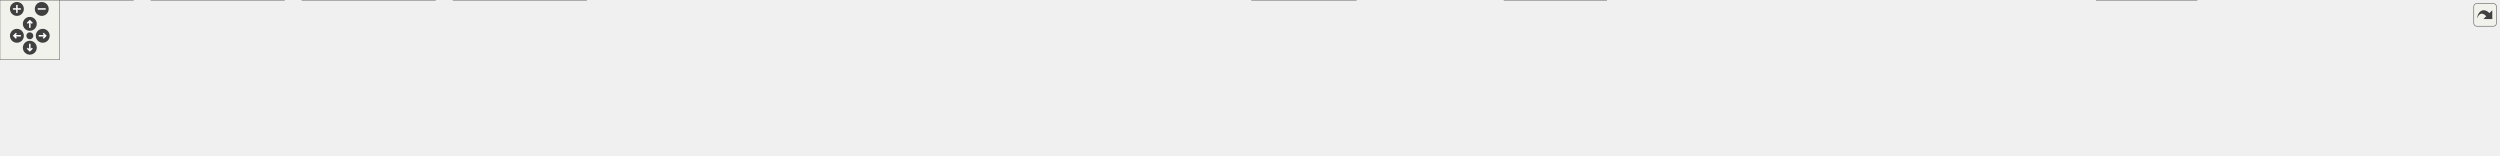
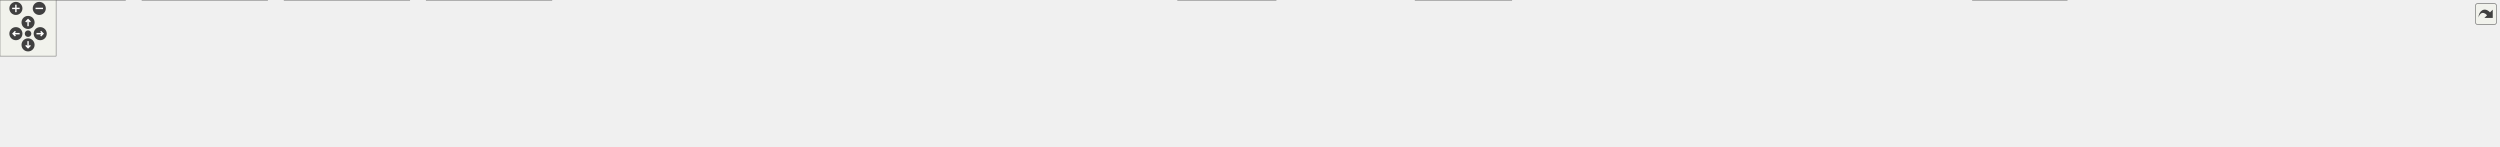
<svg xmlns="http://www.w3.org/2000/svg" xmlns:xlink="http://www.w3.org/1999/xlink" id="main" version="1.1" xml:space="preserve">
  <style type="text/css">
.edge:hover path { stroke: red; }
.edge:hover polygon { stroke: red; fill: red; }
</style>
  <defs>
    <circle id="rim" cx="0" cy="0" r="7" />
    <circle id="rim2" cx="0" cy="0" r="3.5" />
    <g id="zoomPlus">
      <use xlink:href="#rim" fill="#404040">
        <set attributeName="fill" to="#808080" begin="zoomplus.mouseover" end="zoomplus.mouseout" />
      </use>
      <path d="M-4,0h8M0,-4v8" fill="none" stroke="white" stroke-width="1.5" pointer-events="none" />
    </g>
    <g id="zoomMin">
      <use xlink:href="#rim" fill="#404040">
        <set attributeName="fill" to="#808080" begin="zoomminus.mouseover" end="zoomminus.mouseout" />
      </use>
      <path d="M-4,0h8" fill="none" stroke="white" stroke-width="1.5" pointer-events="none" />
    </g>
    <g id="dirArrow">
      <path fill="none" stroke="white" stroke-width="1.5" d="M0,-3.0v7 M-2.5,-0.5L0,-3.0L2.5,-0.5" />
    </g>
    <g id="resetDef">
      <use xlink:href="#rim2" fill="#404040">
        <set attributeName="fill" to="#808080" begin="reset.mouseover" end="reset.mouseout" />
      </use>
    </g>
  </defs>
  <svg id="graph" class="graph">
    <g id="viewport">
      <g id="node1" class="node">
        <g id="a_node1">
          <a xlink:title=" ">
-             <polygon fill="#999999" stroke="#666666" points="1324.5,-96 1175.5,-96 1175.5,-66 1324.5,-66 1324.5,-96" />
-             <text text-anchor="start" x="1183.5" y="-84" font-family="Helvetica,sans-Serif" font-size="10.00">include/SSystem/SComponent</text>
-             <text text-anchor="middle" x="1250" y="-73" font-family="Helvetica,sans-Serif" font-size="10.00">/c_math.h</text>
+             <polygon fill="#999999" stroke="#666666" points="1386.5,-96 1237.5,-96 1237.5,-66 1386.5,-66 1386.5,-96" />
+             <text text-anchor="start" x="1245.5" y="-84" font-family="Helvetica,sans-Serif" font-size="10.00">include/SSystem/SComponent</text>
+             <text text-anchor="middle" x="1312" y="-73" font-family="Helvetica,sans-Serif" font-size="10.00">/c_math.h</text>
          </a>
        </g>
      </g>
      <g id="node2" class="node">
        <g id="a_node2">
          <a xlink:href="c__lib_8cpp.html" target="_top" xlink:title=" ">
            <polygon fill="white" stroke="#666666" points="134,-30 0,-30 0,0 134,0 134,-30" />
            <text text-anchor="start" x="8" y="-18" font-family="Helvetica,sans-Serif" font-size="10.00">libs/SSystem/SComponent</text>
            <text text-anchor="middle" x="67" y="-7" font-family="Helvetica,sans-Serif" font-size="10.00">/c_lib.cpp</text>
          </a>
        </g>
      </g>
      <g id="edge1" class="edge">
-         <path fill="none" stroke="#63b8ff" d="M1163.85,-80.12C977.17,-79.49 521.66,-73.22 143,-30 140.2,-29.68 137.35,-29.32 134.47,-28.93" />
-         <polygon fill="#63b8ff" stroke="#63b8ff" points="1163.69,-83.62 1173.7,-80.14 1163.71,-76.62 1163.69,-83.62" />
+         <path fill="none" stroke="#63b8ff" d="M1225.94,-80.41C1032.01,-80.45 546.24,-75.54 143,-30 140.2,-29.68 137.35,-29.33 134.47,-28.93" />
+         <polygon fill="#63b8ff" stroke="#63b8ff" points="1225.67,-83.91 1235.67,-80.41 1225.67,-76.91 1225.67,-83.91" />
      </g>
      <g id="node3" class="node">
        <g id="a_node3">
          <a xlink:href="c__m3d_8cpp.html" target="_top" xlink:title=" ">
            <polygon fill="white" stroke="#666666" points="286,-30 152,-30 152,0 286,0 286,-30" />
            <text text-anchor="start" x="160" y="-18" font-family="Helvetica,sans-Serif" font-size="10.00">libs/SSystem/SComponent</text>
            <text text-anchor="middle" x="219" y="-7" font-family="Helvetica,sans-Serif" font-size="10.00">/c_m3d.cpp</text>
          </a>
        </g>
      </g>
      <g id="edge2" class="edge">
-         <path fill="none" stroke="#63b8ff" d="M1163.65,-79.23C995.75,-76.9 613.78,-67.55 295,-30 292.2,-29.67 289.35,-29.3 286.48,-28.9" />
-         <polygon fill="#63b8ff" stroke="#63b8ff" points="1163.56,-82.73 1173.61,-79.36 1163.65,-75.73 1163.56,-82.73" />
+         <path fill="none" stroke="#63b8ff" d="M1225.59,-79.62C1049.78,-78 638.04,-69.85 295,-30 292.2,-29.67 289.35,-29.31 286.47,-28.91" />
+         <polygon fill="#63b8ff" stroke="#63b8ff" points="1225.53,-83.12 1235.56,-79.71 1225.6,-76.12 1225.53,-83.12" />
      </g>
      <g id="node4" class="node">
        <g id="a_node4">
          <a xlink:href="c__math_8cpp.html" target="_top" xlink:title=" ">
            <polygon fill="white" stroke="#666666" points="438,-30 304,-30 304,0 438,0 438,-30" />
            <text text-anchor="start" x="312" y="-18" font-family="Helvetica,sans-Serif" font-size="10.00">libs/SSystem/SComponent</text>
            <text text-anchor="middle" x="371" y="-7" font-family="Helvetica,sans-Serif" font-size="10.00">/c_math.cpp</text>
          </a>
        </g>
      </g>
      <g id="edge3" class="edge">
-         <path fill="none" stroke="#63b8ff" d="M1164.1,-78.03C1016.84,-73.9 706.93,-61.92 447,-30 444.2,-29.66 441.35,-29.28 438.48,-28.86" />
-         <polygon fill="#63b8ff" stroke="#63b8ff" points="1163.67,-81.52 1173.76,-78.3 1163.86,-74.52 1163.67,-81.52" />
+         <path fill="none" stroke="#63b8ff" d="M1225.73,-78.56C1069.77,-75.18 730.75,-64.2 447,-30 444.2,-29.66 441.35,-29.29 438.48,-28.88" />
+         <polygon fill="#63b8ff" stroke="#63b8ff" points="1225.51,-82.06 1235.58,-78.77 1225.66,-75.06 1225.51,-82.06" />
      </g>
      <g id="node5" class="node">
        <g id="a_node5">
          <a xlink:href="c__xyz_8cpp.html" target="_top" xlink:title=" ">
            <polygon fill="white" stroke="#666666" points="590,-30 456,-30 456,0 590,0 590,-30" />
            <text text-anchor="start" x="464" y="-18" font-family="Helvetica,sans-Serif" font-size="10.00">libs/SSystem/SComponent</text>
            <text text-anchor="middle" x="523" y="-7" font-family="Helvetica,sans-Serif" font-size="10.00">/c_xyz.cpp</text>
          </a>
        </g>
      </g>
      <g id="edge4" class="edge">
-         <path fill="none" stroke="#63b8ff" d="M1163.68,-76.27C1038.73,-70.22 800.38,-56.21 599,-30 596.21,-29.64 593.36,-29.24 590.49,-28.81" />
-         <polygon fill="#63b8ff" stroke="#63b8ff" points="1163.38,-79.76 1173.53,-76.74 1163.71,-72.77 1163.38,-79.76" />
+         <path fill="none" stroke="#63b8ff" d="M1225.64,-77.07C1091.23,-71.81 824.03,-58.53 599,-30 596.2,-29.65 593.36,-29.26 590.48,-28.84" />
+         <polygon fill="#63b8ff" stroke="#63b8ff" points="1225.41,-80.56 1235.54,-77.45 1225.68,-73.57 1225.41,-80.56" />
      </g>
      <g id="node6" class="node">
        <g id="a_node6">
          <a xlink:href="d__a__alink_8cpp.html" target="_top" xlink:title=" ">
            <polygon fill="white" stroke="#666666" points="717.5,-24.5 608.5,-24.5 608.5,-5.5 717.5,-5.5 717.5,-24.5" />
            <text text-anchor="middle" x="663" y="-12.5" font-family="Helvetica,sans-Serif" font-size="10.00">src/d/a/d_a_alink.cpp</text>
          </a>
        </g>
      </g>
      <g id="edge5" class="edge">
-         <path fill="none" stroke="#63b8ff" d="M1163.79,-74.94C1059.8,-68.11 879.87,-53.94 727,-30 718.35,-28.65 709.11,-26.84 700.42,-24.97" />
-         <polygon fill="#63b8ff" stroke="#63b8ff" points="1163.45,-78.43 1173.65,-75.58 1163.9,-71.44 1163.45,-78.43" />
+         <path fill="none" stroke="#63b8ff" d="M1225.84,-76.15C1111.38,-70.23 903.12,-56.67 727,-30 718.23,-28.67 708.86,-26.85 700.07,-24.97" />
+         <polygon fill="#63b8ff" stroke="#63b8ff" points="1225.62,-79.64 1235.78,-76.65 1225.98,-72.65 1225.62,-79.64" />
      </g>
      <g id="node7" class="node">
        <g id="a_node7">
          <a xlink:href="d__a__npc_8cpp.html" target="_top" xlink:title=" ">
            <polygon fill="white" stroke="#666666" points="840,-24.5 736,-24.5 736,-5.5 840,-5.5 840,-24.5" />
            <text text-anchor="middle" x="788" y="-12.5" font-family="Helvetica,sans-Serif" font-size="10.00">src/d/a/d_a_npc.cpp</text>
          </a>
        </g>
      </g>
      <g id="edge6" class="edge">
-         <path fill="none" stroke="#63b8ff" d="M1163.82,-71.81C1082.36,-63.47 956.88,-49.06 849,-30 840.98,-28.58 832.42,-26.79 824.33,-24.97" />
-         <polygon fill="#63b8ff" stroke="#63b8ff" points="1163.21,-75.27 1173.51,-72.8 1163.91,-68.3 1163.21,-75.27" />
+         <path fill="none" stroke="#63b8ff" d="M1225.69,-73.74C1132.39,-66.27 979.5,-51.94 849,-30 840.75,-28.61 831.94,-26.79 823.66,-24.93" />
+         <polygon fill="#63b8ff" stroke="#63b8ff" points="1225.3,-77.22 1235.54,-74.52 1225.85,-70.24 1225.3,-77.22" />
      </g>
      <g id="node8" class="node">
        <g id="a_node8">
          <a xlink:href="d__a__obj__item_8cpp.html" target="_top" xlink:title=" ">
            <polygon fill="white" stroke="#666666" points="983.5,-24.5 858.5,-24.5 858.5,-5.5 983.5,-5.5 983.5,-24.5" />
            <text text-anchor="middle" x="921" y="-12.5" font-family="Helvetica,sans-Serif" font-size="10.00">src/d/a/d_a_obj_item.cpp</text>
          </a>
        </g>
      </g>
      <g id="edge7" class="edge">
-         <path fill="none" stroke="#63b8ff" d="M1164.63,-63.39C1101.56,-51.12 1018.13,-34.89 967.07,-24.96" />
-         <polygon fill="#63b8ff" stroke="#63b8ff" points="1163.79,-66.79 1174.27,-65.27 1165.12,-59.92 1163.79,-66.79" />
+         <path fill="none" stroke="#63b8ff" d="M1225.81,-67.36C1161.54,-57.73 1071.65,-43.81 993,-30 984.22,-28.46 974.86,-26.71 965.89,-24.99" />
+         <polygon fill="#63b8ff" stroke="#63b8ff" points="1225.2,-70.81 1235.61,-68.83 1226.24,-63.89 1225.2,-70.81" />
      </g>
      <g id="node9" class="node">
        <g id="a_node9">
          <a xlink:href="d__a__player_8cpp.html" target="_top" xlink:title=" ">
            <polygon fill="white" stroke="#666666" points="1116,-24.5 1002,-24.5 1002,-5.5 1116,-5.5 1116,-24.5" />
            <text text-anchor="middle" x="1059" y="-12.5" font-family="Helvetica,sans-Serif" font-size="10.00">src/d/a/d_a_player.cpp</text>
          </a>
        </g>
      </g>
      <g id="edge8" class="edge">
-         <path fill="none" stroke="#63b8ff" d="M1196.3,-62.01C1160.27,-49.93 1114.36,-34.55 1085.82,-24.99" />
-         <polygon fill="#63b8ff" stroke="#63b8ff" points="1195.11,-65.3 1205.7,-65.16 1197.33,-58.66 1195.11,-65.3" />
+         <path fill="none" stroke="#63b8ff" d="M1243.93,-62.78C1195.73,-50.59 1133.04,-34.73 1094.43,-24.96" />
+         <polygon fill="#63b8ff" stroke="#63b8ff" points="1242.89,-66.13 1253.44,-65.19 1244.6,-59.34 1242.89,-66.13" />
      </g>
      <g id="node10" class="node">
        <g id="a_node10">
          <a xlink:href="d__bg__w_8cpp.html" target="_top" xlink:title=" ">
            <polygon fill="white" stroke="#666666" points="1241.5,-24.5 1134.5,-24.5 1134.5,-5.5 1241.5,-5.5 1241.5,-24.5" />
            <text text-anchor="middle" x="1188" y="-12.5" font-family="Helvetica,sans-Serif" font-size="10.00">src/d/bg/d_bg_w.cpp</text>
          </a>
        </g>
      </g>
      <g id="edge9" class="edge">
-         <path fill="none" stroke="#63b8ff" d="M1228.31,-57.61C1217.38,-46.32 1204.74,-33.28 1196.57,-24.84" />
-         <polygon fill="#63b8ff" stroke="#63b8ff" points="1225.72,-59.96 1235.19,-64.71 1230.74,-55.09 1225.72,-59.96" />
+         <path fill="none" stroke="#63b8ff" d="M1274.08,-60.43C1251.2,-48.62 1223.14,-34.14 1205.41,-24.99" />
+         <polygon fill="#63b8ff" stroke="#63b8ff" points="1272.34,-63.47 1282.83,-64.94 1275.55,-57.25 1272.34,-63.47" />
      </g>
      <g id="node11" class="node">
        <g id="a_node11">
          <a xlink:href="d__cc__mass__s_8cpp.html" target="_top" xlink:title=" ">
            <polygon fill="white" stroke="#666666" points="1364.5,-30 1259.5,-30 1259.5,0 1364.5,0 1364.5,-30" />
            <text text-anchor="start" x="1267.5" y="-18" font-family="Helvetica,sans-Serif" font-size="10.00">src/d/cc/d_cc_mass</text>
            <text text-anchor="middle" x="1312" y="-7" font-family="Helvetica,sans-Serif" font-size="10.00">_s.cpp</text>
          </a>
        </g>
      </g>
      <g id="edge10" class="edge">
-         <path fill="none" stroke="#63b8ff" d="M1271.5,-57.81C1280.38,-48.64 1290.42,-38.28 1298.28,-30.16" />
-         <polygon fill="#63b8ff" stroke="#63b8ff" points="1269.26,-55.09 1264.81,-64.71 1274.28,-59.96 1269.26,-55.09" />
+         <path fill="none" stroke="#63b8ff" d="M1312,-54.39C1312,-46.13 1312,-37.28 1312,-30.16" />
+         <polygon fill="#63b8ff" stroke="#63b8ff" points="1308.5,-54.28 1312,-64.28 1315.5,-54.28 1308.5,-54.28" />
      </g>
      <g id="node12" class="node">
        <g id="a_node12">
          <a xlink:href="d__cc__uty_8cpp.html" target="_top" xlink:title=" ">
            <polygon fill="white" stroke="#666666" points="1495,-24.5 1383,-24.5 1383,-5.5 1495,-5.5 1495,-24.5" />
            <text text-anchor="middle" x="1439" y="-12.5" font-family="Helvetica,sans-Serif" font-size="10.00">src/d/cc/d_cc_uty.cpp</text>
          </a>
        </g>
      </g>
      <g id="edge11" class="edge">
-         <path fill="none" stroke="#63b8ff" d="M1303.14,-62.01C1338.79,-49.93 1384.22,-34.55 1412.46,-24.99" />
-         <polygon fill="#63b8ff" stroke="#63b8ff" points="1302.2,-58.63 1293.85,-65.15 1304.44,-65.26 1302.2,-58.63" />
+         <path fill="none" stroke="#63b8ff" d="M1350.52,-60.59C1374.01,-48.75 1402.93,-34.18 1421.17,-24.99" />
+         <polygon fill="#63b8ff" stroke="#63b8ff" points="1349.21,-57.33 1341.85,-64.96 1352.36,-63.58 1349.21,-57.33" />
      </g>
      <g id="node13" class="node">
        <g id="a_node13">
          <a xlink:href="d__event__manager_8cpp.html" target="_top" xlink:title=" ">
            <polygon fill="white" stroke="#666666" points="1616.5,-30 1513.5,-30 1513.5,0 1616.5,0 1616.5,-30" />
            <text text-anchor="start" x="1521.5" y="-18" font-family="Helvetica,sans-Serif" font-size="10.00">src/d/event/d_event</text>
            <text text-anchor="middle" x="1565" y="-7" font-family="Helvetica,sans-Serif" font-size="10.00">_manager.cpp</text>
          </a>
        </g>
      </g>
      <g id="edge12" class="edge">
-         <path fill="none" stroke="#63b8ff" d="M1336.12,-63.74C1385.36,-54.27 1448.23,-41.89 1504,-30 1506.98,-29.37 1510.03,-28.7 1513.11,-28.03" />
-         <polygon fill="#63b8ff" stroke="#63b8ff" points="1335.52,-60.29 1326.35,-65.61 1336.83,-67.17 1335.52,-60.29" />
+         <path fill="none" stroke="#63b8ff" d="M1380.04,-62.79C1421.94,-52.19 1474.8,-38.82 1513.28,-29.08" />
+         <polygon fill="#63b8ff" stroke="#63b8ff" points="1379.4,-59.34 1370.56,-65.19 1381.11,-66.13 1379.4,-59.34" />
      </g>
      <g id="node14" class="node">
        <g id="a_node14">
          <a xlink:href="d__kankyo_8cpp.html" target="_top" xlink:title=" ">
            <polygon fill="white" stroke="#666666" points="1769,-24.5 1635,-24.5 1635,-5.5 1769,-5.5 1769,-24.5" />
            <text text-anchor="middle" x="1702" y="-12.5" font-family="Helvetica,sans-Serif" font-size="10.00">src/d/kankyo/d_kankyo.cpp</text>
          </a>
        </g>
      </g>
      <g id="edge13" class="edge">
-         <path fill="none" stroke="#63b8ff" d="M1335.69,-69.84C1412.01,-60.5 1526.66,-45.75 1626,-30 1635.54,-28.49 1645.73,-26.72 1655.44,-24.96" />
-         <polygon fill="#63b8ff" stroke="#63b8ff" points="1335.72,-66.31 1326.21,-71 1336.56,-73.26 1335.72,-66.31" />
+         <path fill="none" stroke="#63b8ff" d="M1398.05,-66.87C1461.2,-57.1 1549.02,-43.22 1626,-30 1635.12,-28.43 1644.85,-26.69 1654.19,-24.99" />
+         <polygon fill="#63b8ff" stroke="#63b8ff" points="1397.79,-63.37 1388.44,-68.36 1398.86,-70.29 1397.79,-63.37" />
      </g>
      <g id="node15" class="node">
        <g id="a_node15">
          <a xlink:href="d__msg__flow_8cpp.html" target="_top" xlink:title=" ">
            <polygon fill="white" stroke="#666666" points="1920.5,-24.5 1787.5,-24.5 1787.5,-5.5 1920.5,-5.5 1920.5,-24.5" />
            <text text-anchor="middle" x="1854" y="-12.5" font-family="Helvetica,sans-Serif" font-size="10.00">src/d/msg/d_msg_flow.cpp</text>
          </a>
        </g>
      </g>
      <g id="edge14" class="edge">
-         <path fill="none" stroke="#63b8ff" d="M1336.01,-74.19C1440.74,-66.57 1622.85,-51.59 1778,-30 1788.1,-28.59 1798.9,-26.79 1809.1,-24.95" />
-         <polygon fill="#63b8ff" stroke="#63b8ff" points="1335.8,-70.69 1326.07,-74.9 1336.3,-77.67 1335.8,-70.69" />
+         <path fill="none" stroke="#63b8ff" d="M1398.28,-72.7C1492,-64.32 1646.02,-49.21 1778,-30 1787.82,-28.57 1798.32,-26.8 1808.28,-25" />
+         <polygon fill="#63b8ff" stroke="#63b8ff" points="1398.03,-69.21 1388.38,-73.58 1398.65,-76.18 1398.03,-69.21" />
      </g>
      <g id="node16" class="node">
        <g id="a_node16">
          <a xlink:href="d__shop__system_8cpp.html" target="_top" xlink:title=" ">
            <polygon fill="white" stroke="#666666" points="2091,-24.5 1939,-24.5 1939,-5.5 2091,-5.5 2091,-24.5" />
            <text text-anchor="middle" x="2015" y="-12.5" font-family="Helvetica,sans-Serif" font-size="10.00">src/d/shop/d_shop_system.cpp</text>
          </a>
        </g>
      </g>
      <g id="edge15" class="edge">
-         <path fill="none" stroke="#63b8ff" d="M1336.3,-76.14C1465.65,-69.8 1717.34,-55.28 1930,-30 1941.44,-28.64 1953.68,-26.83 1965.22,-24.97" />
-         <polygon fill="#63b8ff" stroke="#63b8ff" points="1336.25,-72.64 1326.43,-76.62 1336.59,-79.63 1336.25,-72.64" />
+         <path fill="none" stroke="#63b8ff" d="M1398.13,-75.28C1517.75,-68.22 1740.85,-53.19 1930,-30 1941.28,-28.62 1953.36,-26.82 1964.76,-24.98" />
+         <polygon fill="#63b8ff" stroke="#63b8ff" points="1398.17,-71.77 1388.39,-75.85 1398.58,-78.76 1398.17,-71.77" />
      </g>
      <g id="node17" class="node">
        <g id="a_node17">
          <a xlink:href="f__op__actor__mng_8cpp.html" target="_top" xlink:title=" ">
            <polygon fill="white" stroke="#666666" points="2210.5,-30 2109.5,-30 2109.5,0 2210.5,0 2210.5,-30" />
            <text text-anchor="start" x="2117.5" y="-18" font-family="Helvetica,sans-Serif" font-size="10.00">src/f_op/f_op_actor</text>
            <text text-anchor="middle" x="2160" y="-7" font-family="Helvetica,sans-Serif" font-size="10.00">_mng.cpp</text>
          </a>
        </g>
      </g>
      <g id="edge16" class="edge">
-         <path fill="none" stroke="#63b8ff" d="M1336.13,-79.77C1490.19,-78.28 1822.76,-70.2 2100,-30 2102.96,-29.57 2106,-29.07 2109.05,-28.51" />
-         <polygon fill="#63b8ff" stroke="#63b8ff" points="1336.39,-76.27 1326.42,-79.85 1336.45,-83.27 1336.39,-76.27" />
+         <path fill="none" stroke="#63b8ff" d="M1398.32,-79.19C1543.82,-76.79 1846.81,-67.31 2100,-30 2102.96,-29.56 2106,-29.05 2109.05,-28.5" />
+         <polygon fill="#63b8ff" stroke="#63b8ff" points="1398.31,-75.69 1388.37,-79.35 1398.42,-82.69 1398.31,-75.69" />
      </g>
      <g id="node18" class="node">
        <g id="a_node18">
-           <a xlink:href="m__Do__lib_8cpp.html" target="_top" xlink:title=" ">
-             <polygon fill="white" stroke="#666666" points="2349,-24.5 2229,-24.5 2229,-5.5 2349,-5.5 2349,-24.5" />
-             <text text-anchor="middle" x="2289" y="-12.5" font-family="Helvetica,sans-Serif" font-size="10.00">src/m_Do/m_Do_lib.cpp</text>
+           <a xlink:href="f__op__msg__mng_8cpp.html" target="_top" xlink:title=" ">
+             <polygon fill="white" stroke="#666666" points="2369,-24.5 2229,-24.5 2229,-5.5 2369,-5.5 2369,-24.5" />
+             <text text-anchor="middle" x="2299" y="-12.5" font-family="Helvetica,sans-Serif" font-size="10.00">src/f_op/f_op_msg_mng.cpp</text>
          </a>
        </g>
      </g>
      <g id="edge17" class="edge">
-         <path fill="none" stroke="#63b8ff" d="M1336.23,-79.85C1506.07,-78.6 1895.59,-71.04 2220,-30 2229.82,-28.76 2240.34,-26.9 2250.12,-24.94" />
-         <polygon fill="#63b8ff" stroke="#63b8ff" points="1336.36,-76.34 1326.39,-79.91 1336.41,-83.34 1336.36,-76.34" />
+         <path fill="none" stroke="#63b8ff" d="M1397.99,-78.71C1559.55,-75.52 1919.24,-64.8 2220,-30 2231.07,-28.72 2242.94,-26.87 2254.02,-24.94" />
+         <polygon fill="#63b8ff" stroke="#63b8ff" points="1398.15,-75.21 1388.22,-78.9 1398.28,-82.2 1398.15,-75.21" />
      </g>
      <g id="node19" class="node">
        <g id="a_node19">
+           <a xlink:href="m__Do__lib_8cpp.html" target="_top" xlink:title=" ">
+             <polygon fill="white" stroke="#666666" points="2507,-24.5 2387,-24.5 2387,-5.5 2507,-5.5 2507,-24.5" />
+             <text text-anchor="middle" x="2447" y="-12.5" font-family="Helvetica,sans-Serif" font-size="10.00">src/m_Do/m_Do_lib.cpp</text>
+           </a>
+         </g>
+       </g>
+       <g id="edge18" class="edge">
+         <path fill="none" stroke="#63b8ff" d="M1398.32,-80.42C1580.22,-80.33 2015.97,-74.95 2378,-30 2387.83,-28.78 2398.34,-26.93 2408.13,-24.97" />
+         <polygon fill="#63b8ff" stroke="#63b8ff" points="1398.48,-76.92 1388.48,-80.42 1398.48,-83.92 1398.48,-76.92" />
+       </g>
+       <g id="node20" class="node">
+         <g id="a_node20">
          <a xlink:href="m__Do__machine_8cpp.html" target="_top" xlink:title=" ">
-             <polygon fill="white" stroke="#666666" points="2514.5,-24.5 2367.5,-24.5 2367.5,-5.5 2514.5,-5.5 2514.5,-24.5" />
-             <text text-anchor="middle" x="2441" y="-12.5" font-family="Helvetica,sans-Serif" font-size="10.00">src/m_Do/m_Do_machine.cpp</text>
-           </a>
-         </g>
-       </g>
-       <g id="edge18" class="edge">
-         <path fill="none" stroke="#63b8ff" d="M1336.18,-79.68C1522.93,-78.21 1978.69,-70.4 2358,-30 2369.62,-28.76 2382.09,-26.93 2393.73,-25" />
-         <polygon fill="#63b8ff" stroke="#63b8ff" points="1336.3,-76.18 1326.32,-79.76 1336.35,-83.18 1336.3,-76.18" />
+             <polygon fill="white" stroke="#666666" points="2672.5,-24.5 2525.5,-24.5 2525.5,-5.5 2672.5,-5.5 2672.5,-24.5" />
+             <text text-anchor="middle" x="2599" y="-12.5" font-family="Helvetica,sans-Serif" font-size="10.00">src/m_Do/m_Do_machine.cpp</text>
+           </a>
+         </g>
+       </g>
+       <g id="edge19" class="edge">
+         <path fill="none" stroke="#63b8ff" d="M1398.39,-80.13C1596.54,-79.61 2098.81,-73.67 2516,-30 2527.77,-28.77 2540.4,-26.91 2552.17,-24.95" />
+         <polygon fill="#63b8ff" stroke="#63b8ff" points="1398.42,-76.63 1388.43,-80.15 1398.43,-83.63 1398.42,-76.63" />
      </g>
    </g>
  </svg>
  <g id="navigator" transform="translate(0 0)" fill="#404254">
    <rect fill="#f2f5e9" fill-opacity="0.5" stroke="#606060" stroke-width=".5" x="0" y="0" width="60" height="60" />
    <use id="zoomplus" xlink:href="#zoomPlus" x="17" y="9" />
    <use id="zoomminus" xlink:href="#zoomMin" x="42" y="9" />
    <use id="reset" xlink:href="#resetDef" x="30" y="36" />
    <g id="arrowUp" xlink:href="#dirArrow" transform="translate(30 24)">
      <use xlink:href="#rim" fill="#404040">
        <set attributeName="fill" to="#808080" begin="arrowUp.mouseover" end="arrowUp.mouseout" />
      </use>
      <path fill="none" stroke="white" stroke-width="1.5" d="M0,-3.0v7 M-2.5,-0.5L0,-3.0L2.5,-0.5" />
    </g>
    <g id="arrowRight" xlink:href="#dirArrow" transform="rotate(90) translate(36 -43)">
      <use xlink:href="#rim" fill="#404040">
        <set attributeName="fill" to="#808080" begin="arrowRight.mouseover" end="arrowRight.mouseout" />
      </use>
      <path fill="none" stroke="white" stroke-width="1.5" d="M0,-3.0v7 M-2.5,-0.5L0,-3.0L2.5,-0.5" />
    </g>
    <g id="arrowDown" xlink:href="#dirArrow" transform="rotate(180) translate(-30 -48)">
      <use xlink:href="#rim" fill="#404040">
        <set attributeName="fill" to="#808080" begin="arrowDown.mouseover" end="arrowDown.mouseout" />
      </use>
      <path fill="none" stroke="white" stroke-width="1.5" d="M0,-3.0v7 M-2.5,-0.5L0,-3.0L2.5,-0.5" />
    </g>
    <g id="arrowLeft" xlink:href="#dirArrow" transform="rotate(270) translate(-36 17)">
      <use xlink:href="#rim" fill="#404040">
        <set attributeName="fill" to="#808080" begin="arrowLeft.mouseover" end="arrowLeft.mouseout" />
      </use>
      <path fill="none" stroke="white" stroke-width="1.5" d="M0,-3.0v7 M-2.5,-0.5L0,-3.0L2.5,-0.5" />
    </g>
  </g>
  <svg viewBox="0 0 15 15" width="100%" height="30px" preserveAspectRatio="xMaxYMin meet">
    <g id="arrow_out" transform="scale(0.3 0.3)">
      <a xlink:href="c__math_8h__dep__incl_org.svg" target="_base">
        <rect id="button" ry="5" rx="5" y="6" x="6" height="38" width="38" fill="#f2f5e9" fill-opacity="0.5" stroke="#606060" stroke-width="1.0" />
        <path id="arrow" d="M 11.5,31.437 C 11.94,20.098 22.043,11.323 32.159,21.979 L 37.069,17.246 C 37.069,17.246 37.088,32 37.088,32 L 22.16,31.978 C 22.16,31.978 26.998,27.14 26.998,27.14 C 18.529,18.264 13.292,25.23 11.5,31.437 z" style="fill:#404040;" />
      </a>
    </g>
  </svg>
</svg>
